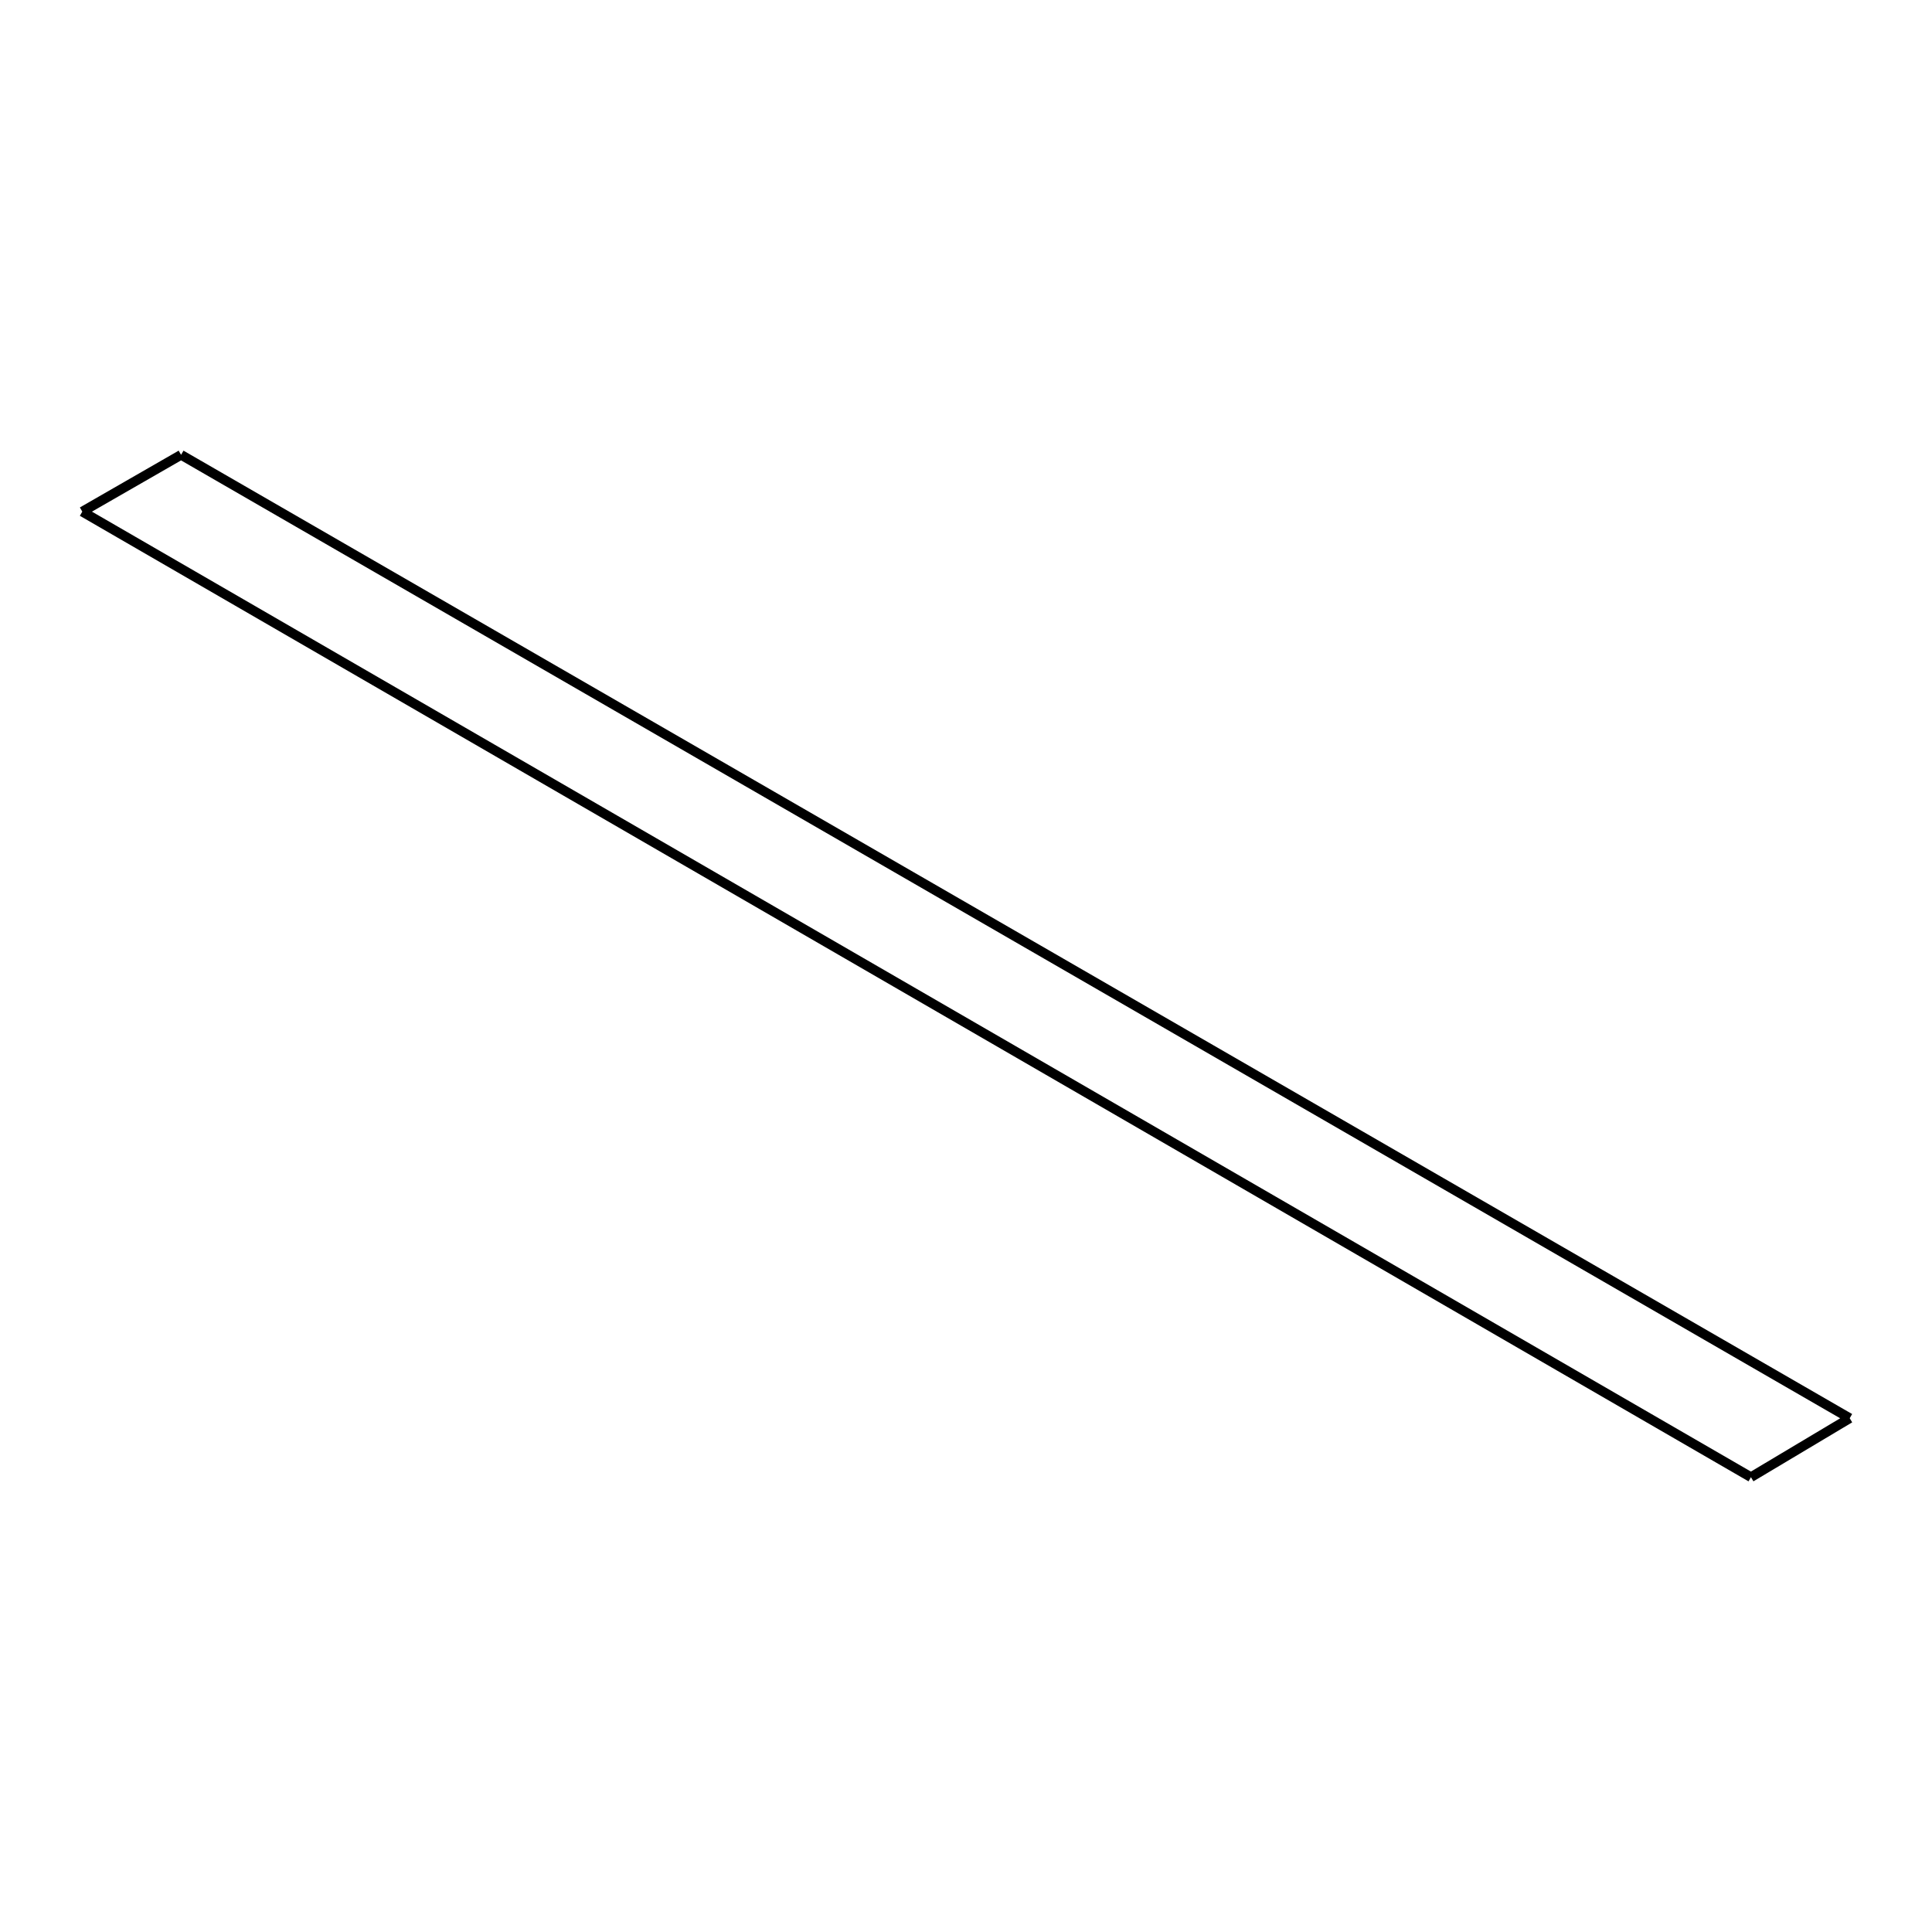
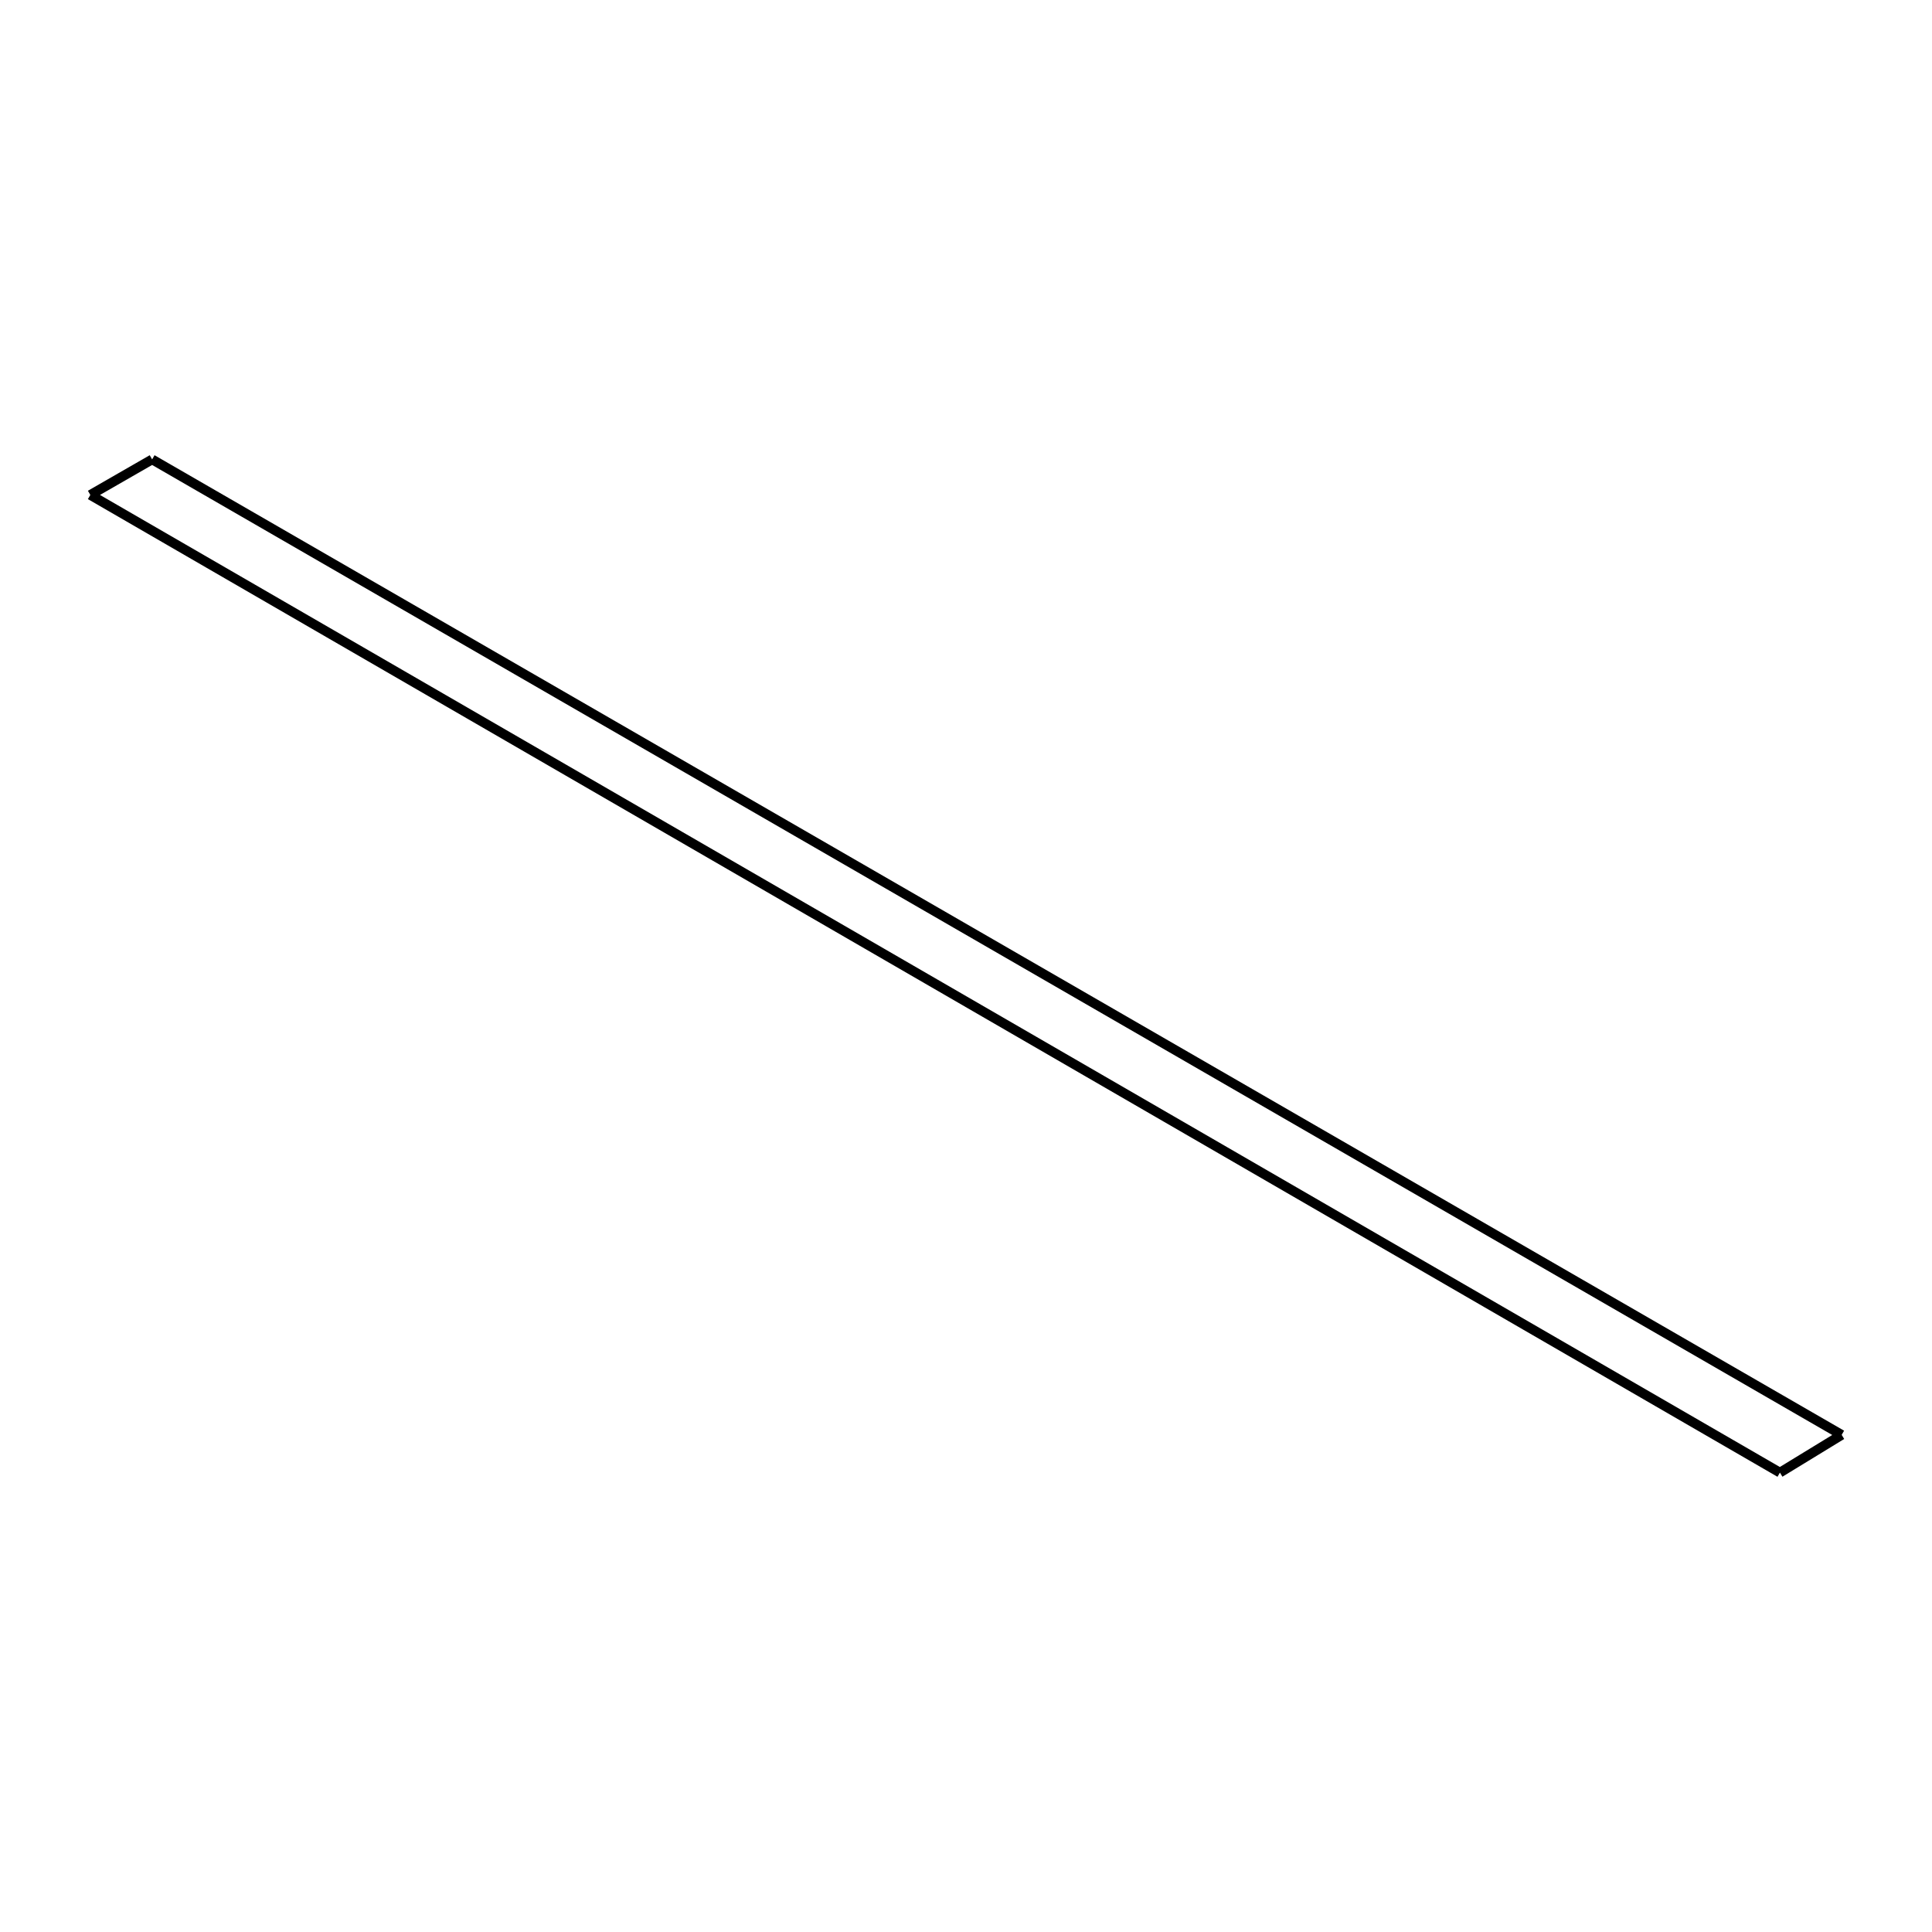
<svg xmlns="http://www.w3.org/2000/svg" viewBox="0 0 800 800">
-   <path d="M74.98,188.334 L74.98,188.334 M34.072,211.853 L34.072,211.853 M74.98,188.334 L34.072,211.853 M74.98,188.334 L34.072,211.853 M725.03,611.666 L725.03,611.666 M34.072,211.853 L725.03,611.666 M34.072,211.853 L725.03,611.666 M765.928,587.253 L765.928,587.252 M725.03,611.666 L765.928,587.253 M725.03,611.666 L765.928,587.252 M765.928,587.253 L74.98,188.334 M765.928,587.252 L74.98,188.334" stroke="black" stroke-width="4" fill="red" />
+   <path d="M62.994,190.228 L62.994,190.228 M37.399,204.943 L37.399,204.943 M62.994,190.228 L37.399,204.943 M62.994,190.228 L37.399,204.943 M737.025,609.772 L737.025,609.772 M37.399,204.943 L737.025,609.772 M37.399,204.943 L737.025,609.772 M762.601,594.146 L762.601,594.146 M737.025,609.772 L762.601,594.146 M737.025,609.772 L762.601,594.146 M762.601,594.146 L62.994,190.228 M762.601,594.146 L62.994,190.228" stroke="black" stroke-width="4" fill="red" />
</svg>
